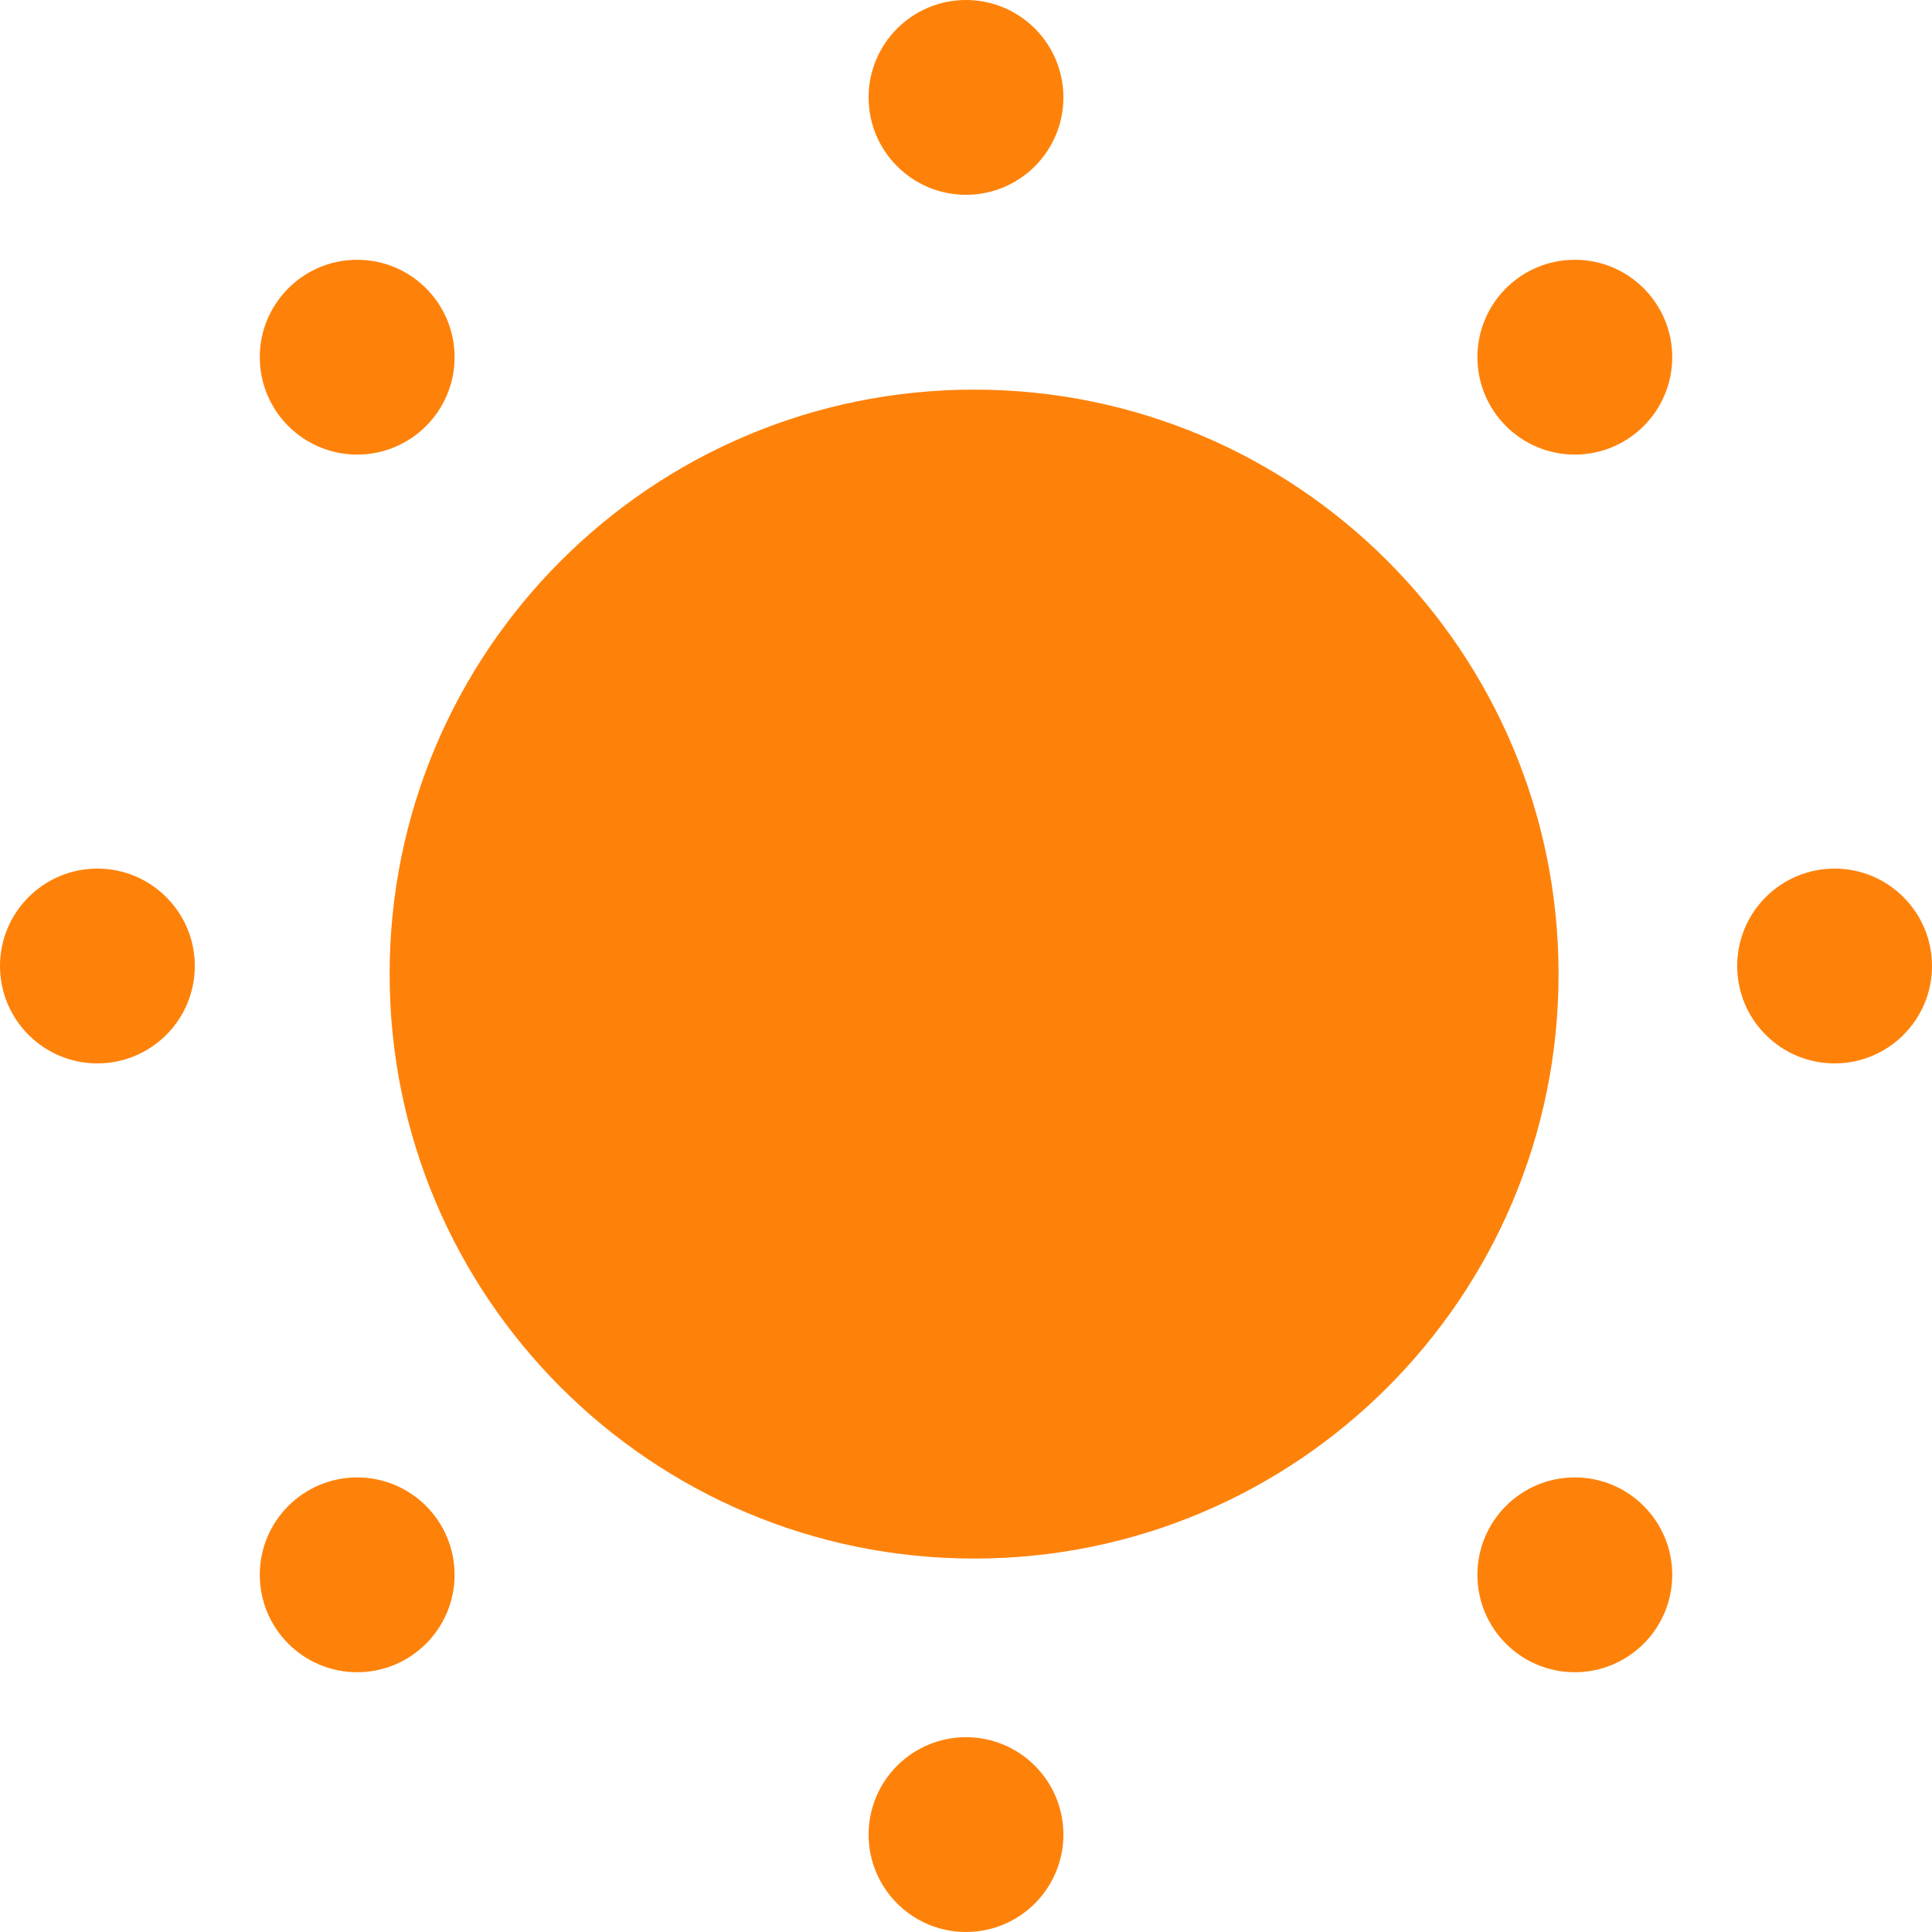
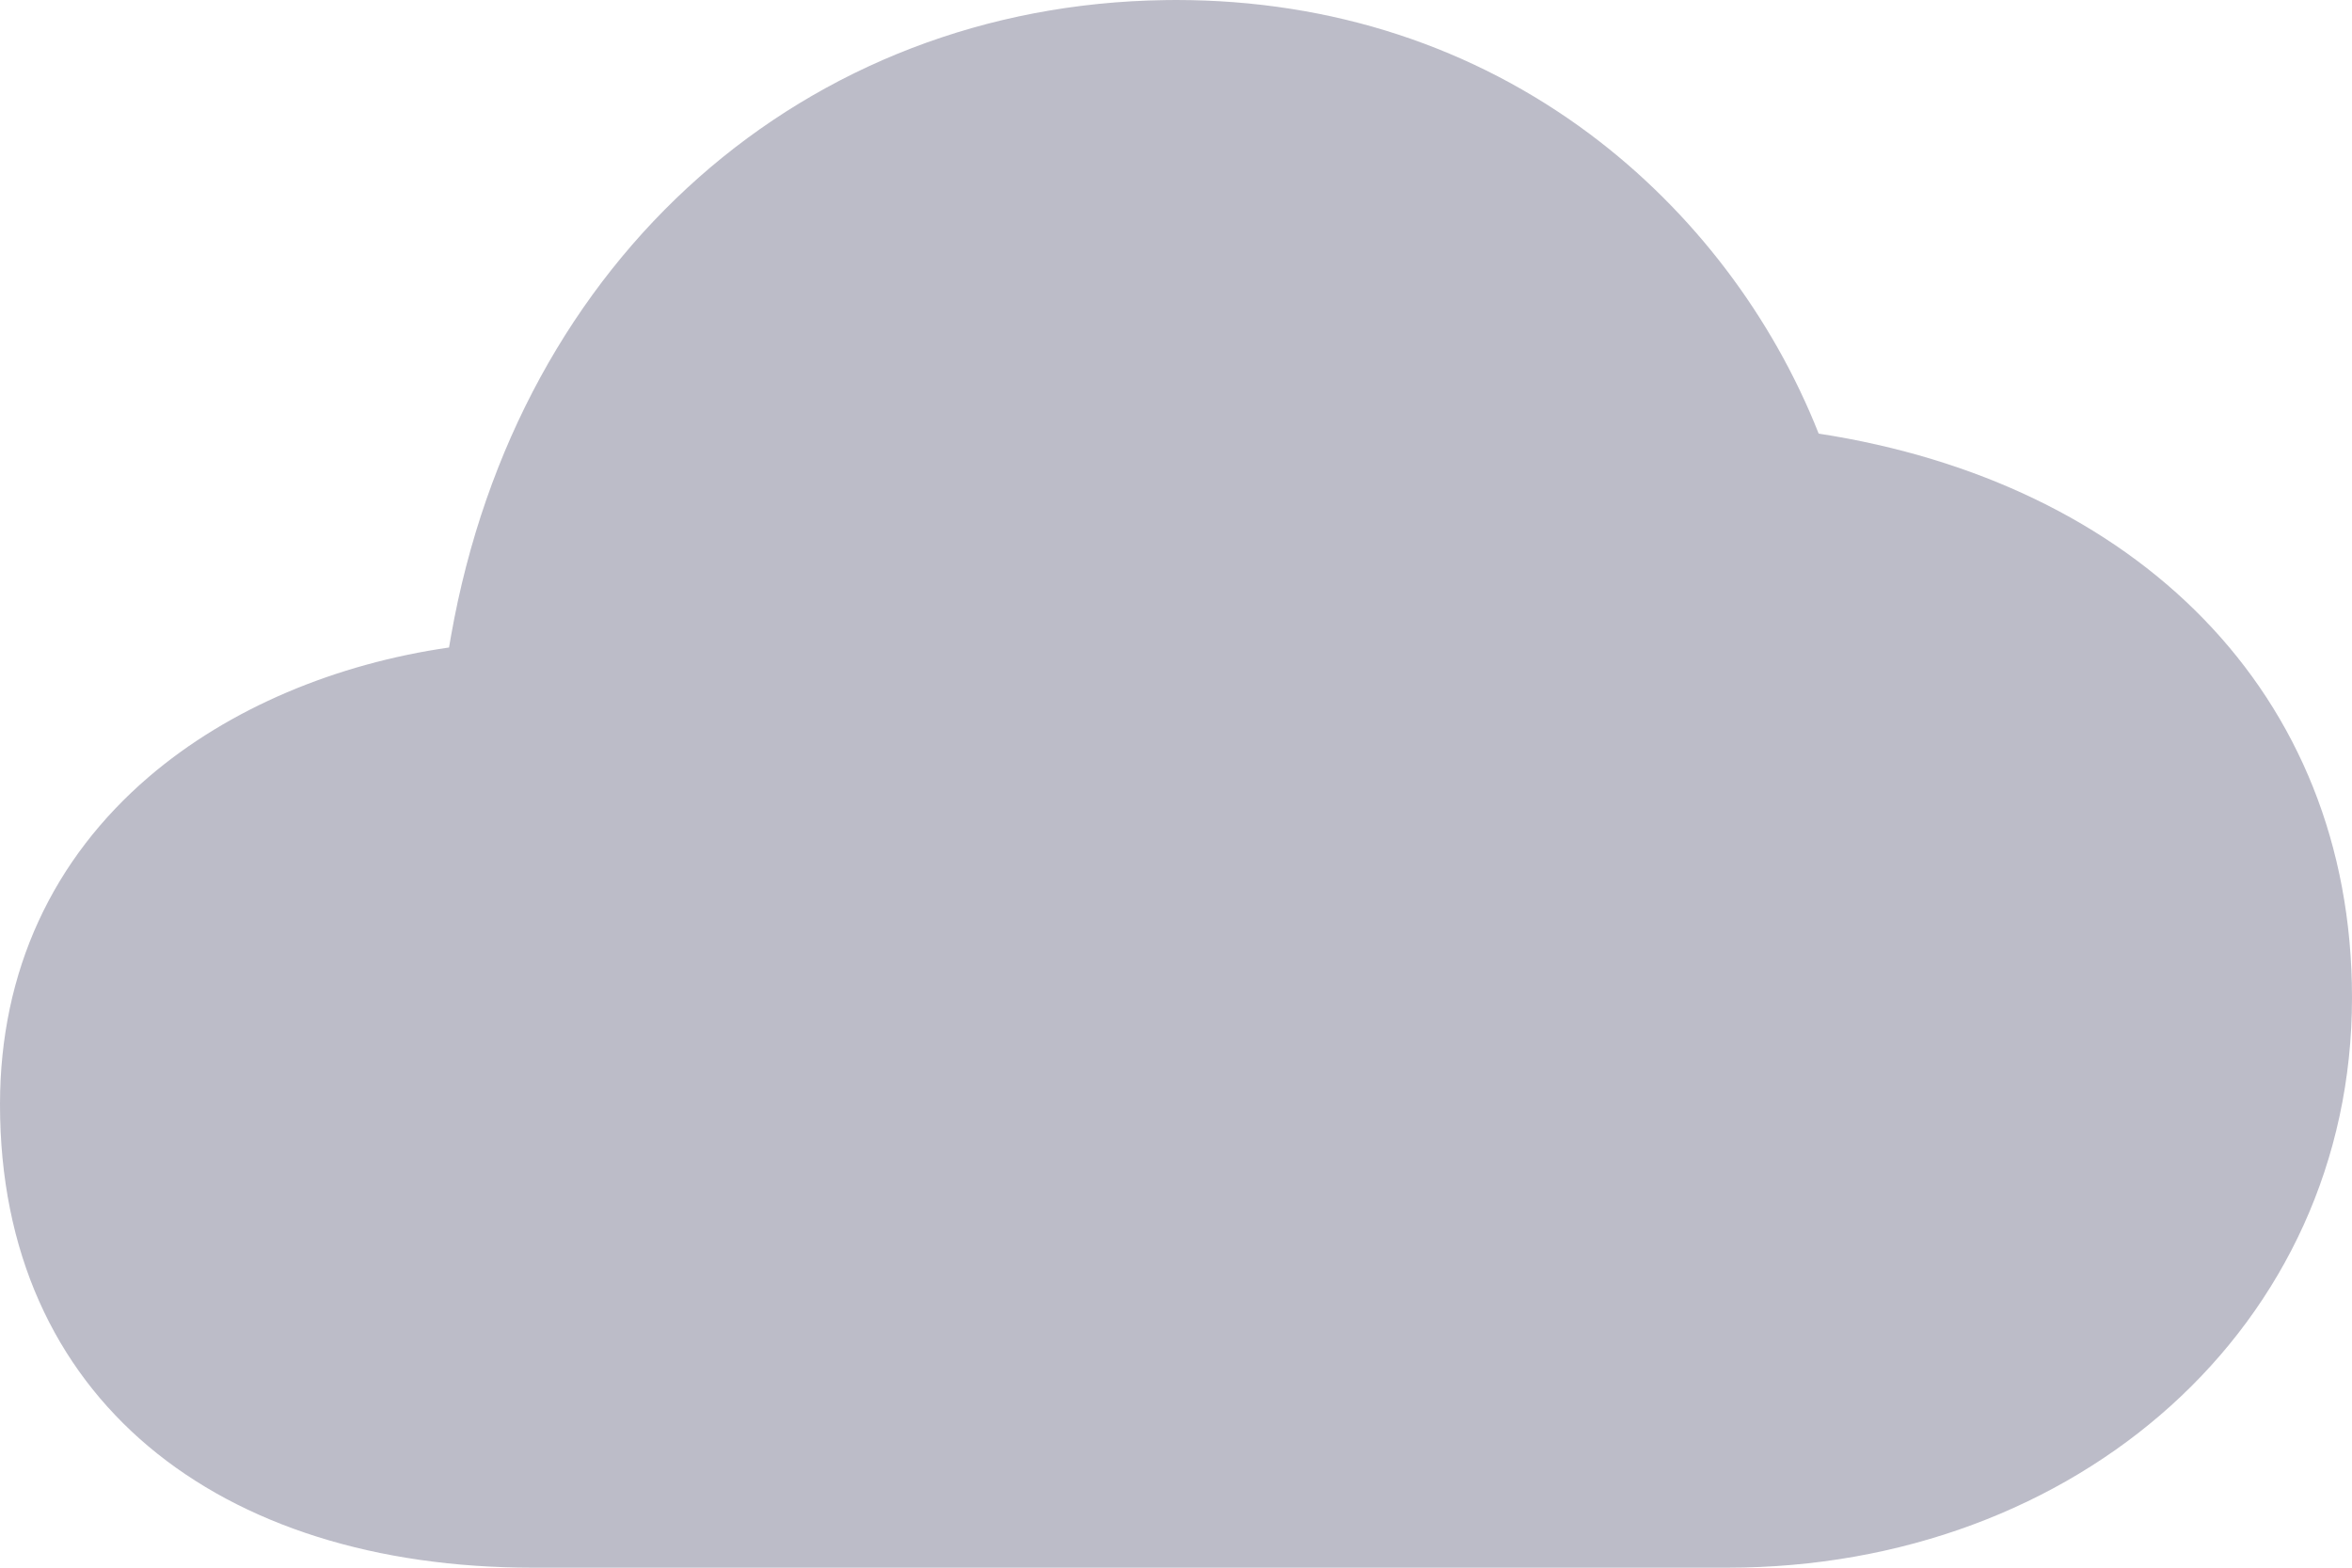
- <svg xmlns="http://www.w3.org/2000/svg" width="24px" height="24px" viewBox="0 0 24 24" version="1.1">
-   <g id="Page-1" stroke="none" stroke-width="1" fill="none" fill-rule="evenodd">
-     <g id="Light" transform="translate(-137, -147)" fill="#FE820A" fill-rule="nonzero">
-       <path d="M149.101,151.84 C153.111,151.84 156.361,155.091 156.361,159.101 C156.361,163.111 153.111,166.361 149.101,166.361 C145.091,166.361 141.84,163.111 141.84,159.101 C141.84,155.091 145.091,151.84 149.101,151.84 Z M149,168.58 C149.668,168.58 150.21,169.122 150.21,169.79 C150.21,170.458 149.668,171 149,171 C148.332,171 147.79,170.458 147.79,169.79 C147.79,169.122 148.332,168.58 149,168.58 Z M156.563,165.353 C157.231,165.353 157.773,165.895 157.773,166.563 C157.773,167.231 157.231,167.773 156.563,167.773 C155.895,167.773 155.353,167.231 155.353,166.563 C155.353,165.895 155.895,165.353 156.563,165.353 Z M141.437,165.353 C142.105,165.353 142.647,165.895 142.647,166.563 C142.647,167.231 142.105,167.773 141.437,167.773 C140.769,167.773 140.227,167.231 140.227,166.563 C140.227,165.895 140.769,165.353 141.437,165.353 Z M159.79,157.79 C160.458,157.79 161,158.332 161,159 C161,159.668 160.458,160.21 159.79,160.21 C159.122,160.21 158.58,159.668 158.58,159 C158.58,158.332 159.122,157.79 159.79,157.79 Z M138.21,157.79 C138.878,157.79 139.42,158.332 139.42,159 C139.42,159.668 138.878,160.21 138.21,160.21 C137.542,160.21 137,159.668 137,159 C137,158.332 137.542,157.79 138.21,157.79 Z M156.563,150.227 C157.231,150.227 157.773,150.769 157.773,151.437 C157.773,152.105 157.231,152.647 156.563,152.647 C155.895,152.647 155.353,152.105 155.353,151.437 C155.353,150.769 155.895,150.227 156.563,150.227 Z M141.437,150.227 C142.105,150.227 142.647,150.769 142.647,151.437 C142.647,152.105 142.105,152.647 141.437,152.647 C140.769,152.647 140.227,152.105 140.227,151.437 C140.227,150.769 140.769,150.227 141.437,150.227 Z M149,147 C149.668,147 150.21,147.542 150.21,148.21 C150.21,148.878 149.668,149.42 149,149.42 C148.332,149.42 147.79,148.878 147.79,148.21 C147.79,147.542 148.332,147 149,147 Z" id="Shape" />
+ <svg xmlns="http://www.w3.org/2000/svg" width="24px" height="16px" viewBox="0 0 24 16" version="1.1">
+   <g id="Page-1" stroke="none" stroke-width="1" fill="none" fill-rule="evenodd" fill-opacity="0.6">
+     <g id="Light" transform="translate(-137, -251)" fill="#8F8FA3" fill-rule="nonzero">
+       <path d="M148.888,251.001 C145.229,251.052 142.286,253.616 141.602,257.492 L141.582,257.608 L141.585,257.608 C140.431,257.774 139.34,258.225 138.518,258.929 C137.545,259.763 137,260.902 137,262.273 C137,265.278 139.231,267 142.438,267 L154.625,267 C158.196,267 161,264.531 161,261.182 C161,258.058 158.779,255.922 155.561,255.426 C155.559,255.426 155.557,255.425 155.557,255.423 C155.086,254.233 154.276,253.155 153.221,252.367 C152.04,251.486 150.603,251 149,251 L148.888,251.001 Z" id="Path" />
    </g>
  </g>
</svg>
